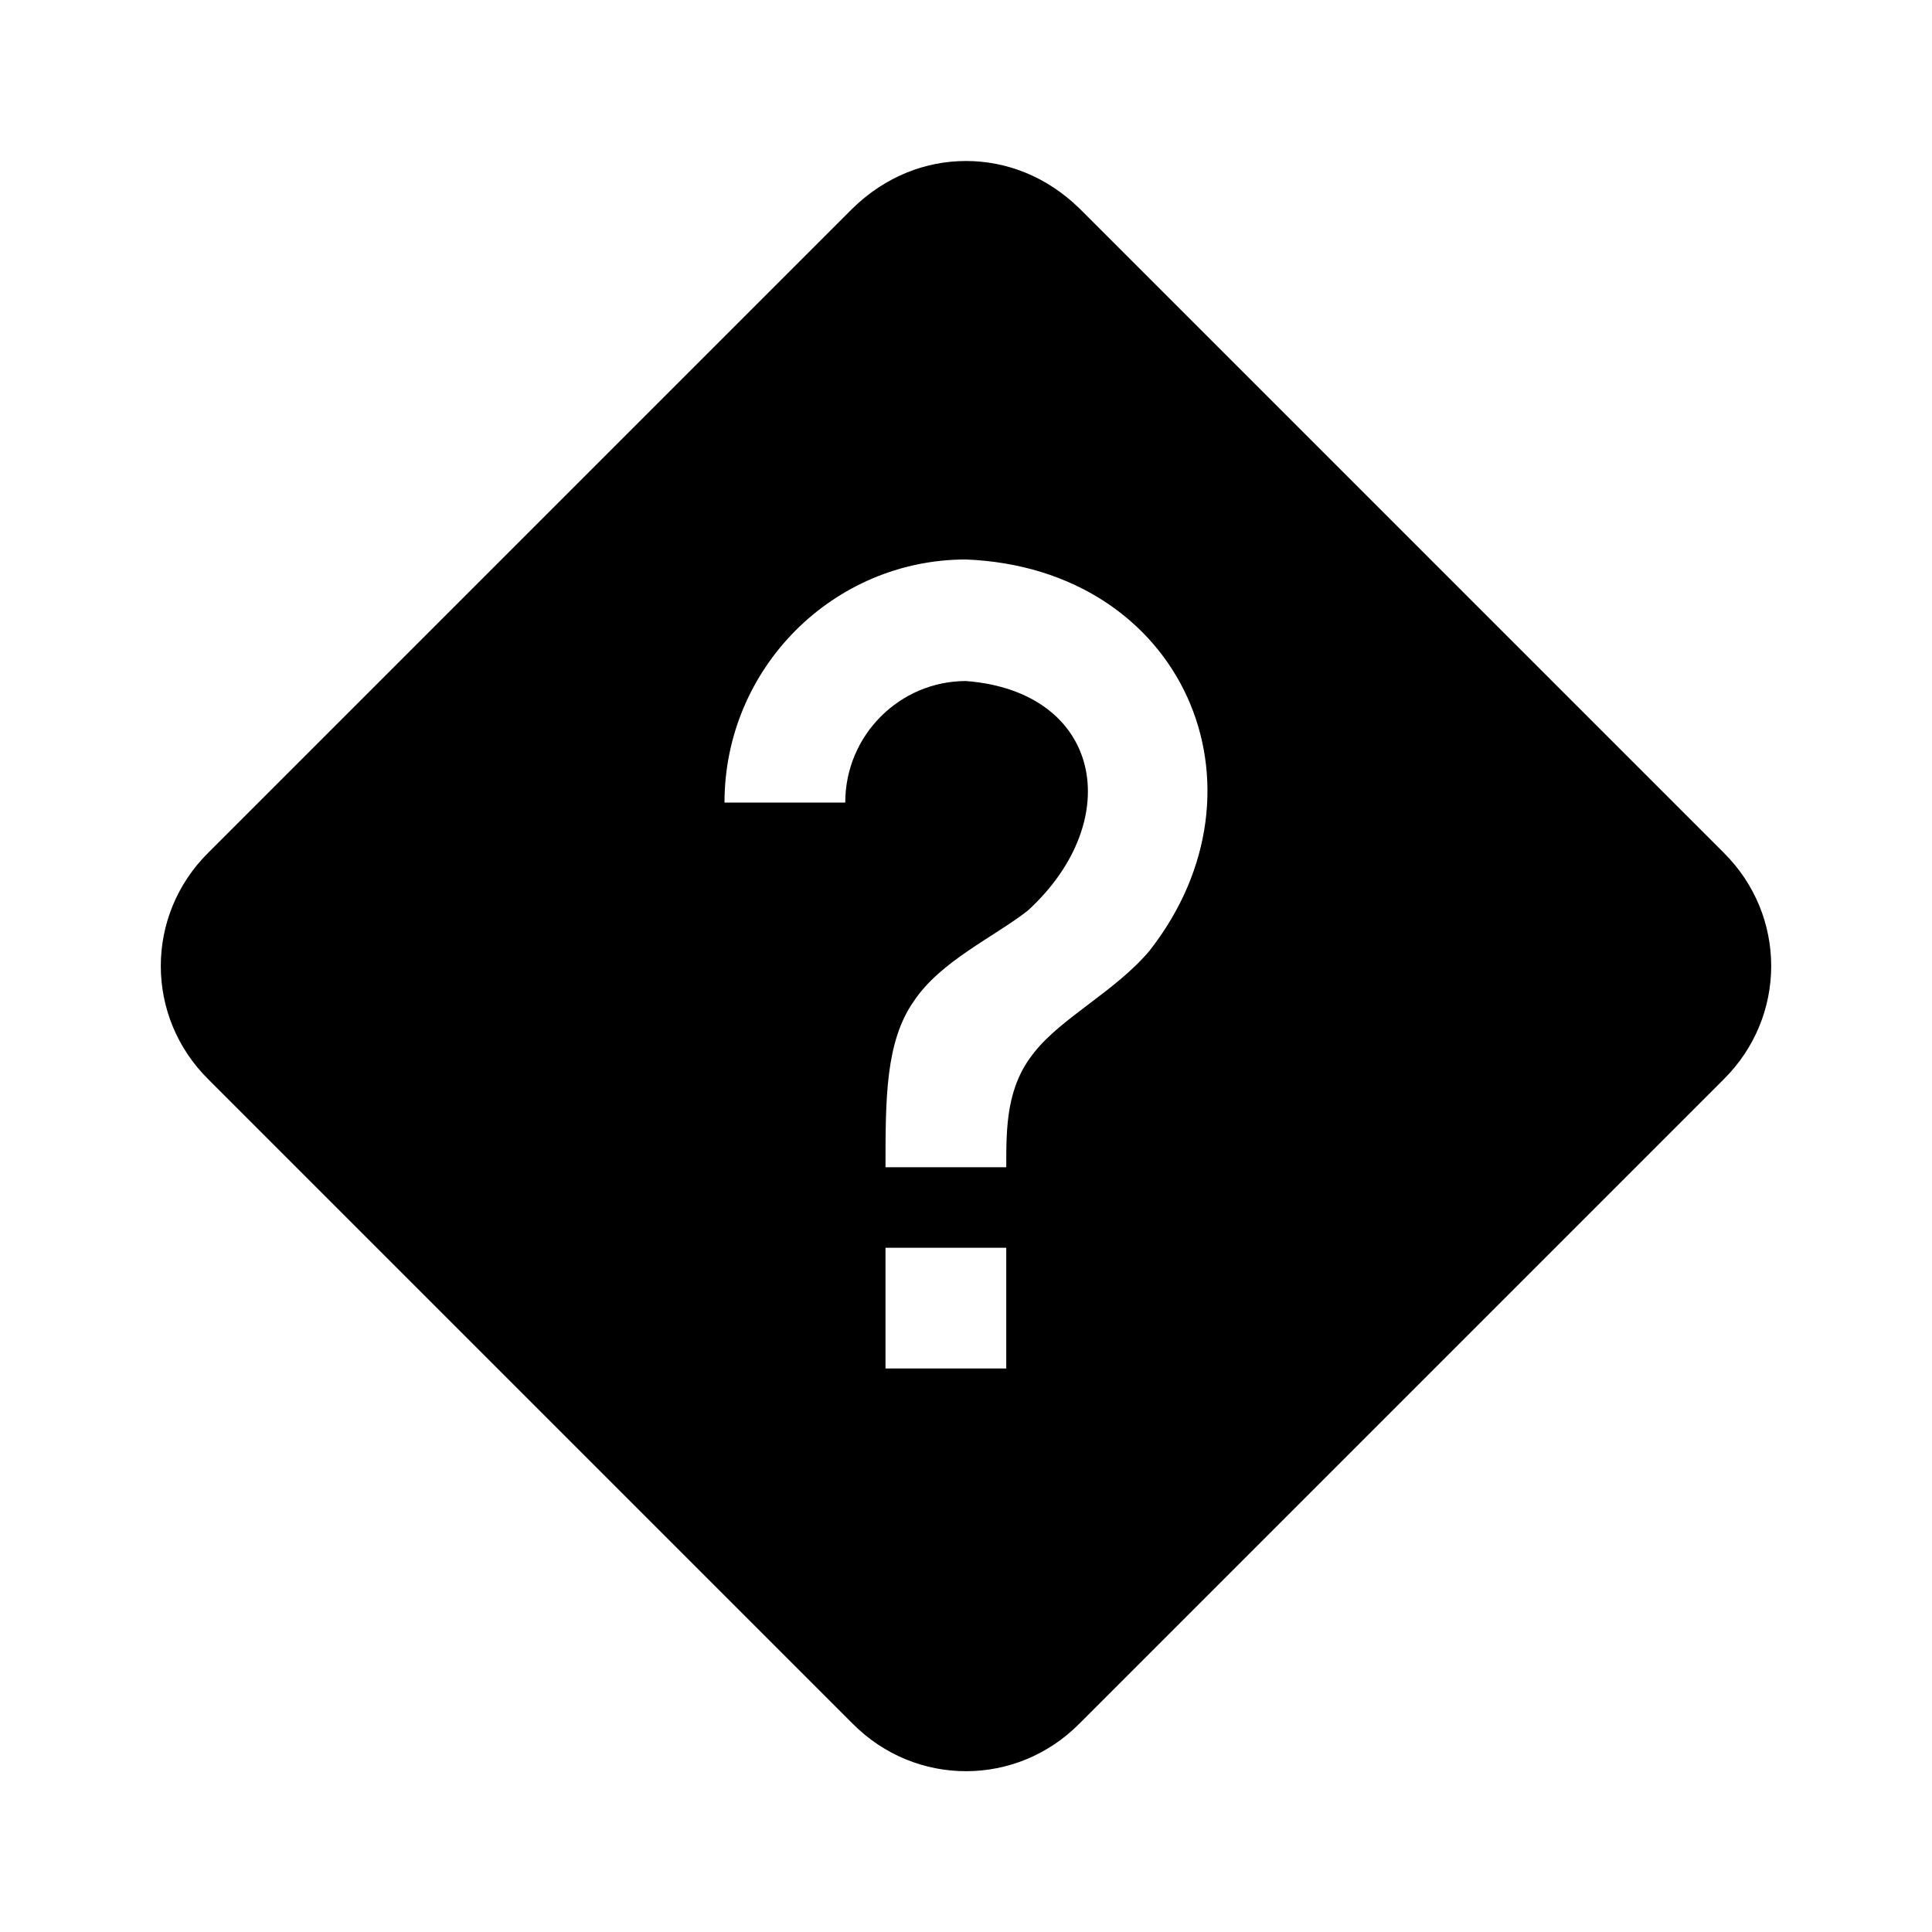
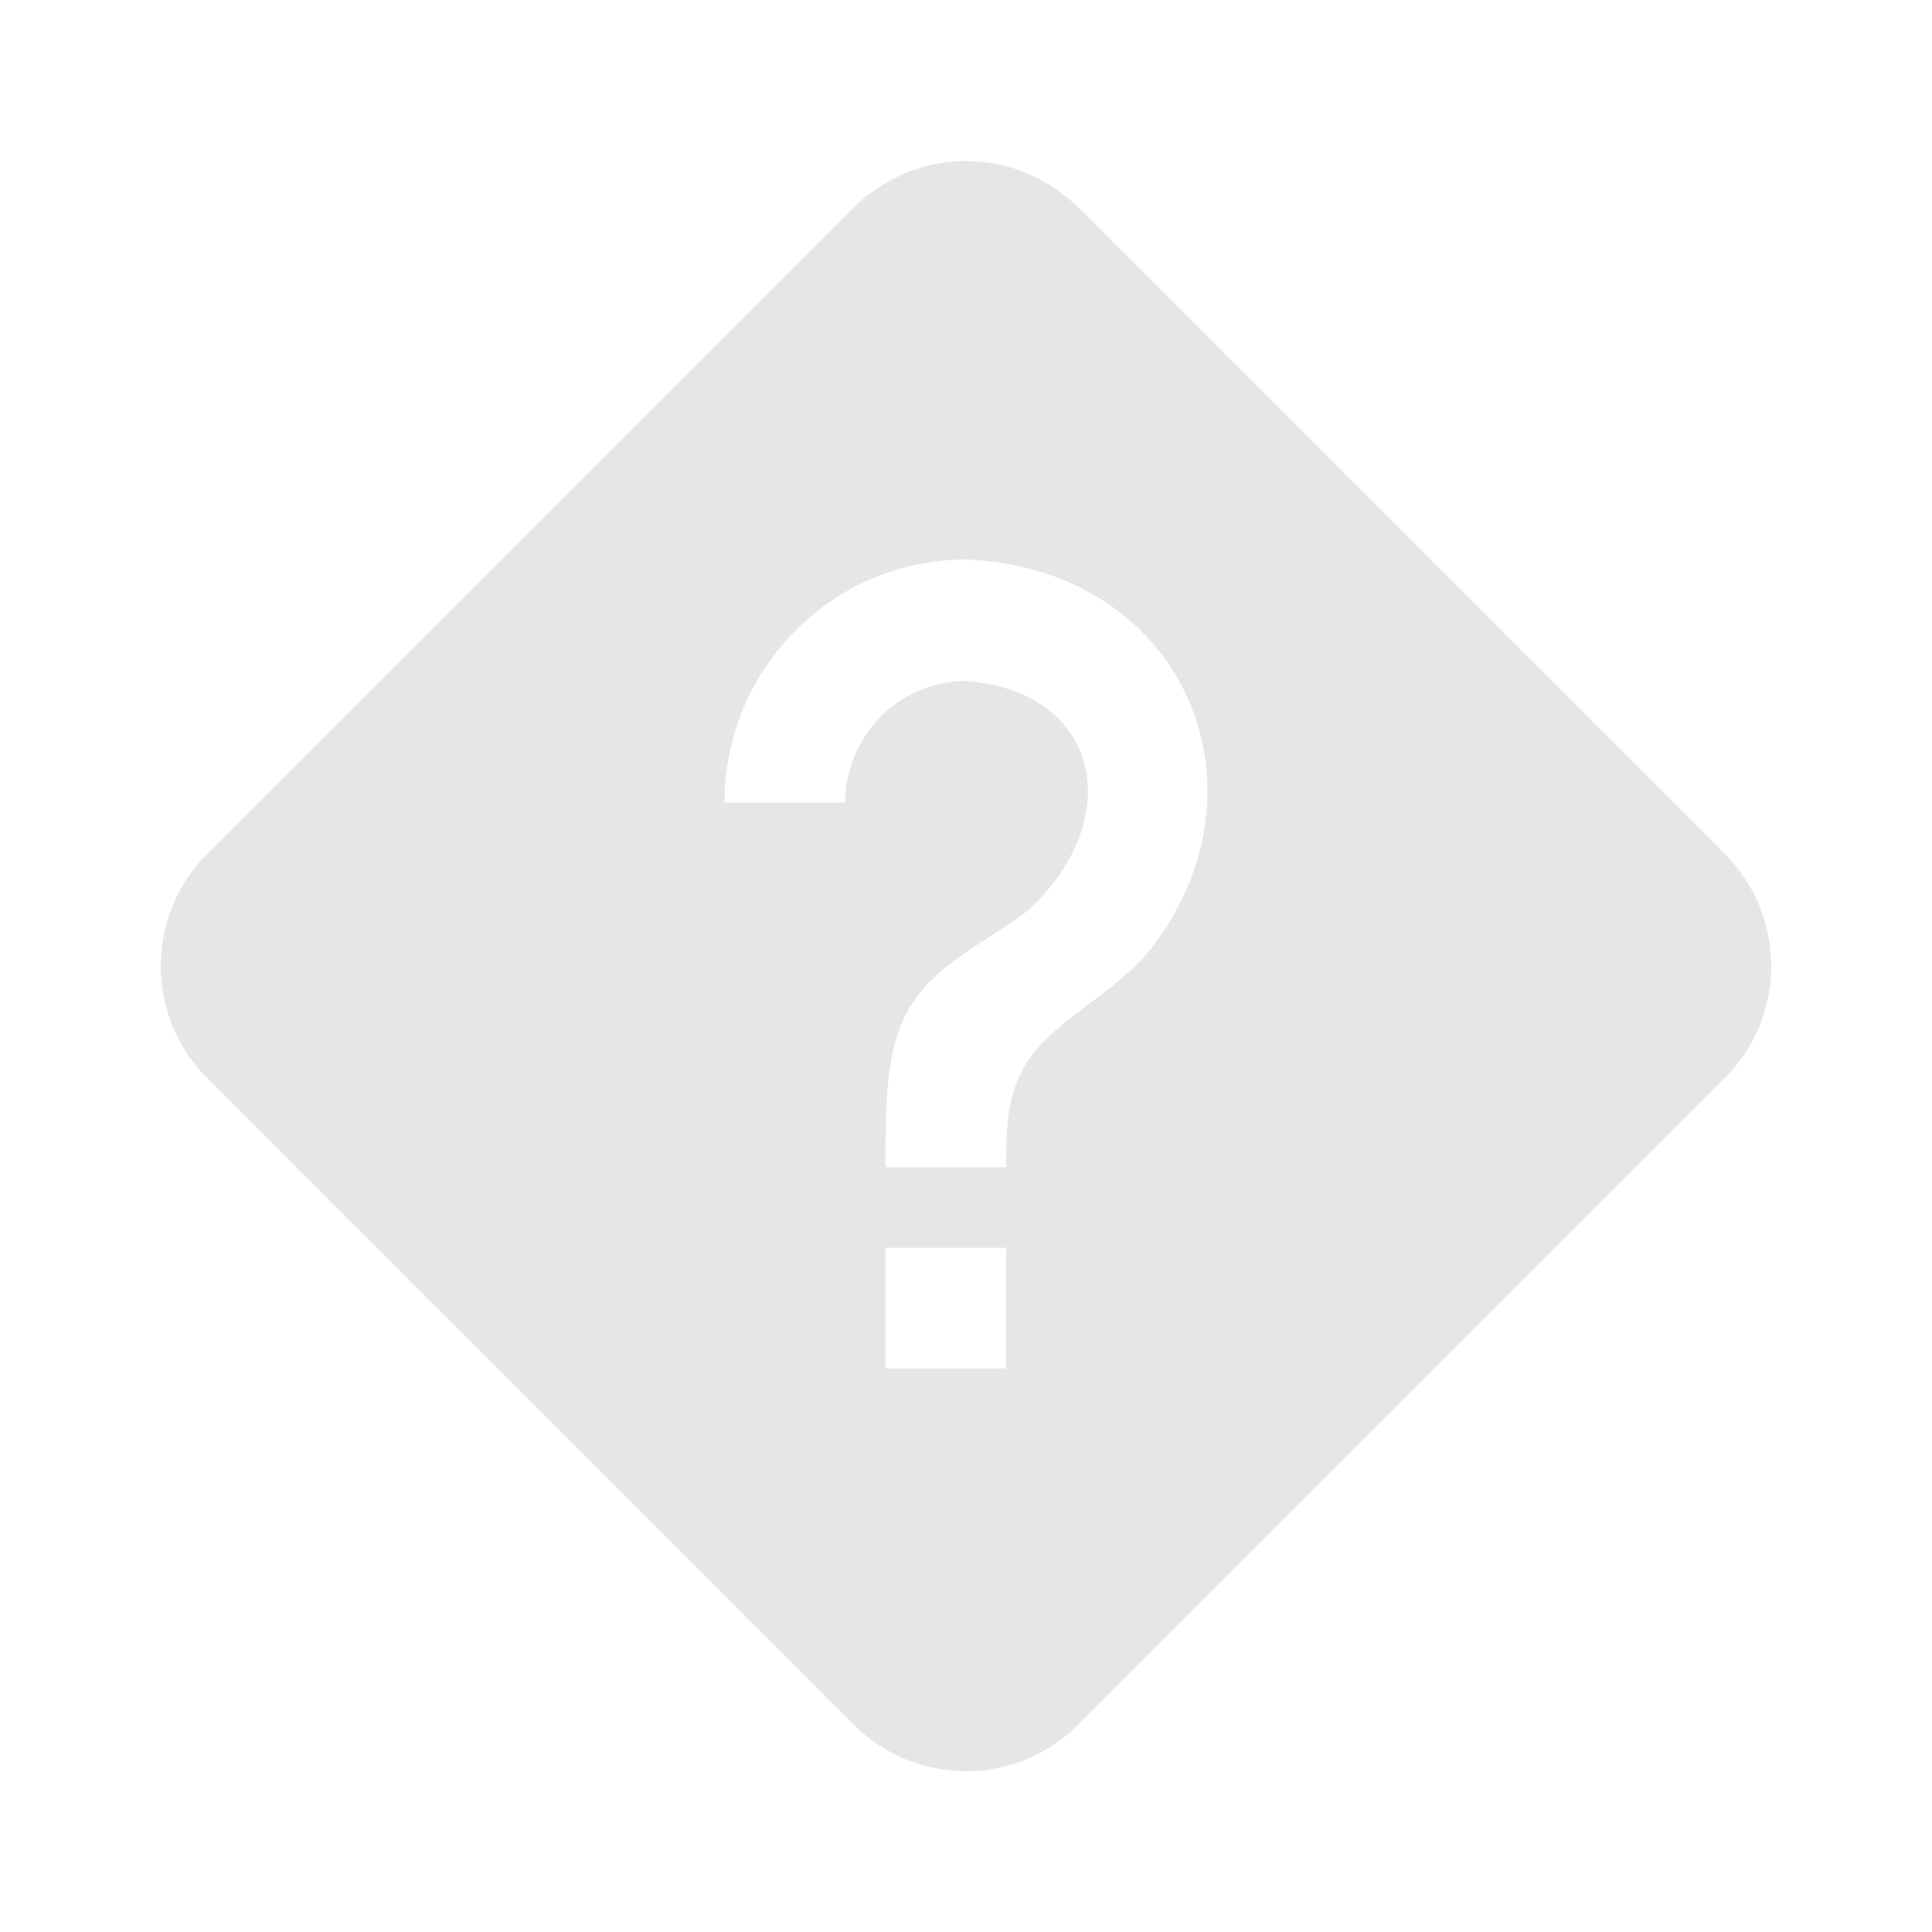
<svg xmlns="http://www.w3.org/2000/svg" version="1.1" width="24" height="24" viewBox="0 0 24 24">
-   <path d="M12,2C11.5,2 11,2.19 10.59,2.59L2.59,10.59C1.8,11.37 1.8,12.63 2.59,13.41L10.59,21.41C11.37,22.2 12.63,22.2 13.41,21.41L21.41,13.41C22.2,12.63 22.2,11.37 21.41,10.59L13.41,2.59C13,2.19 12.5,2 12,2M12,6.95C14.7,7.06 15.87,9.78 14.28,11.81C13.86,12.31 13.19,12.64 12.85,13.07C12.5,13.5 12.5,14 12.5,14.5H11C11,13.65 11,12.94 11.35,12.44C11.68,11.94 12.35,11.64 12.77,11.31C14,10.18 13.68,8.59 12,8.46C11.18,8.46 10.5,9.13 10.5,9.97H9C9,8.3 10.35,6.95 12,6.95M11,15.5H12.5V17H11V15.5Z" />
+   <path fill="rgb(230, 230, 230)" d="M12,2C11.5,2 11,2.19 10.59,2.59L2.59,10.59C1.8,11.37 1.8,12.63 2.59,13.41L10.59,21.41C11.37,22.2 12.63,22.2 13.41,21.41L21.41,13.41C22.2,12.63 22.2,11.37 21.41,10.59L13.41,2.59C13,2.19 12.5,2 12,2M12,6.95C14.7,7.06 15.87,9.78 14.28,11.81C13.86,12.31 13.19,12.64 12.85,13.07C12.5,13.5 12.5,14 12.5,14.5H11C11,13.65 11,12.94 11.35,12.44C11.68,11.94 12.35,11.64 12.77,11.31C14,10.18 13.68,8.59 12,8.46C11.18,8.46 10.5,9.13 10.5,9.97H9C9,8.3 10.35,6.95 12,6.95M11,15.5H12.5V17H11V15.5Z" />
</svg>
